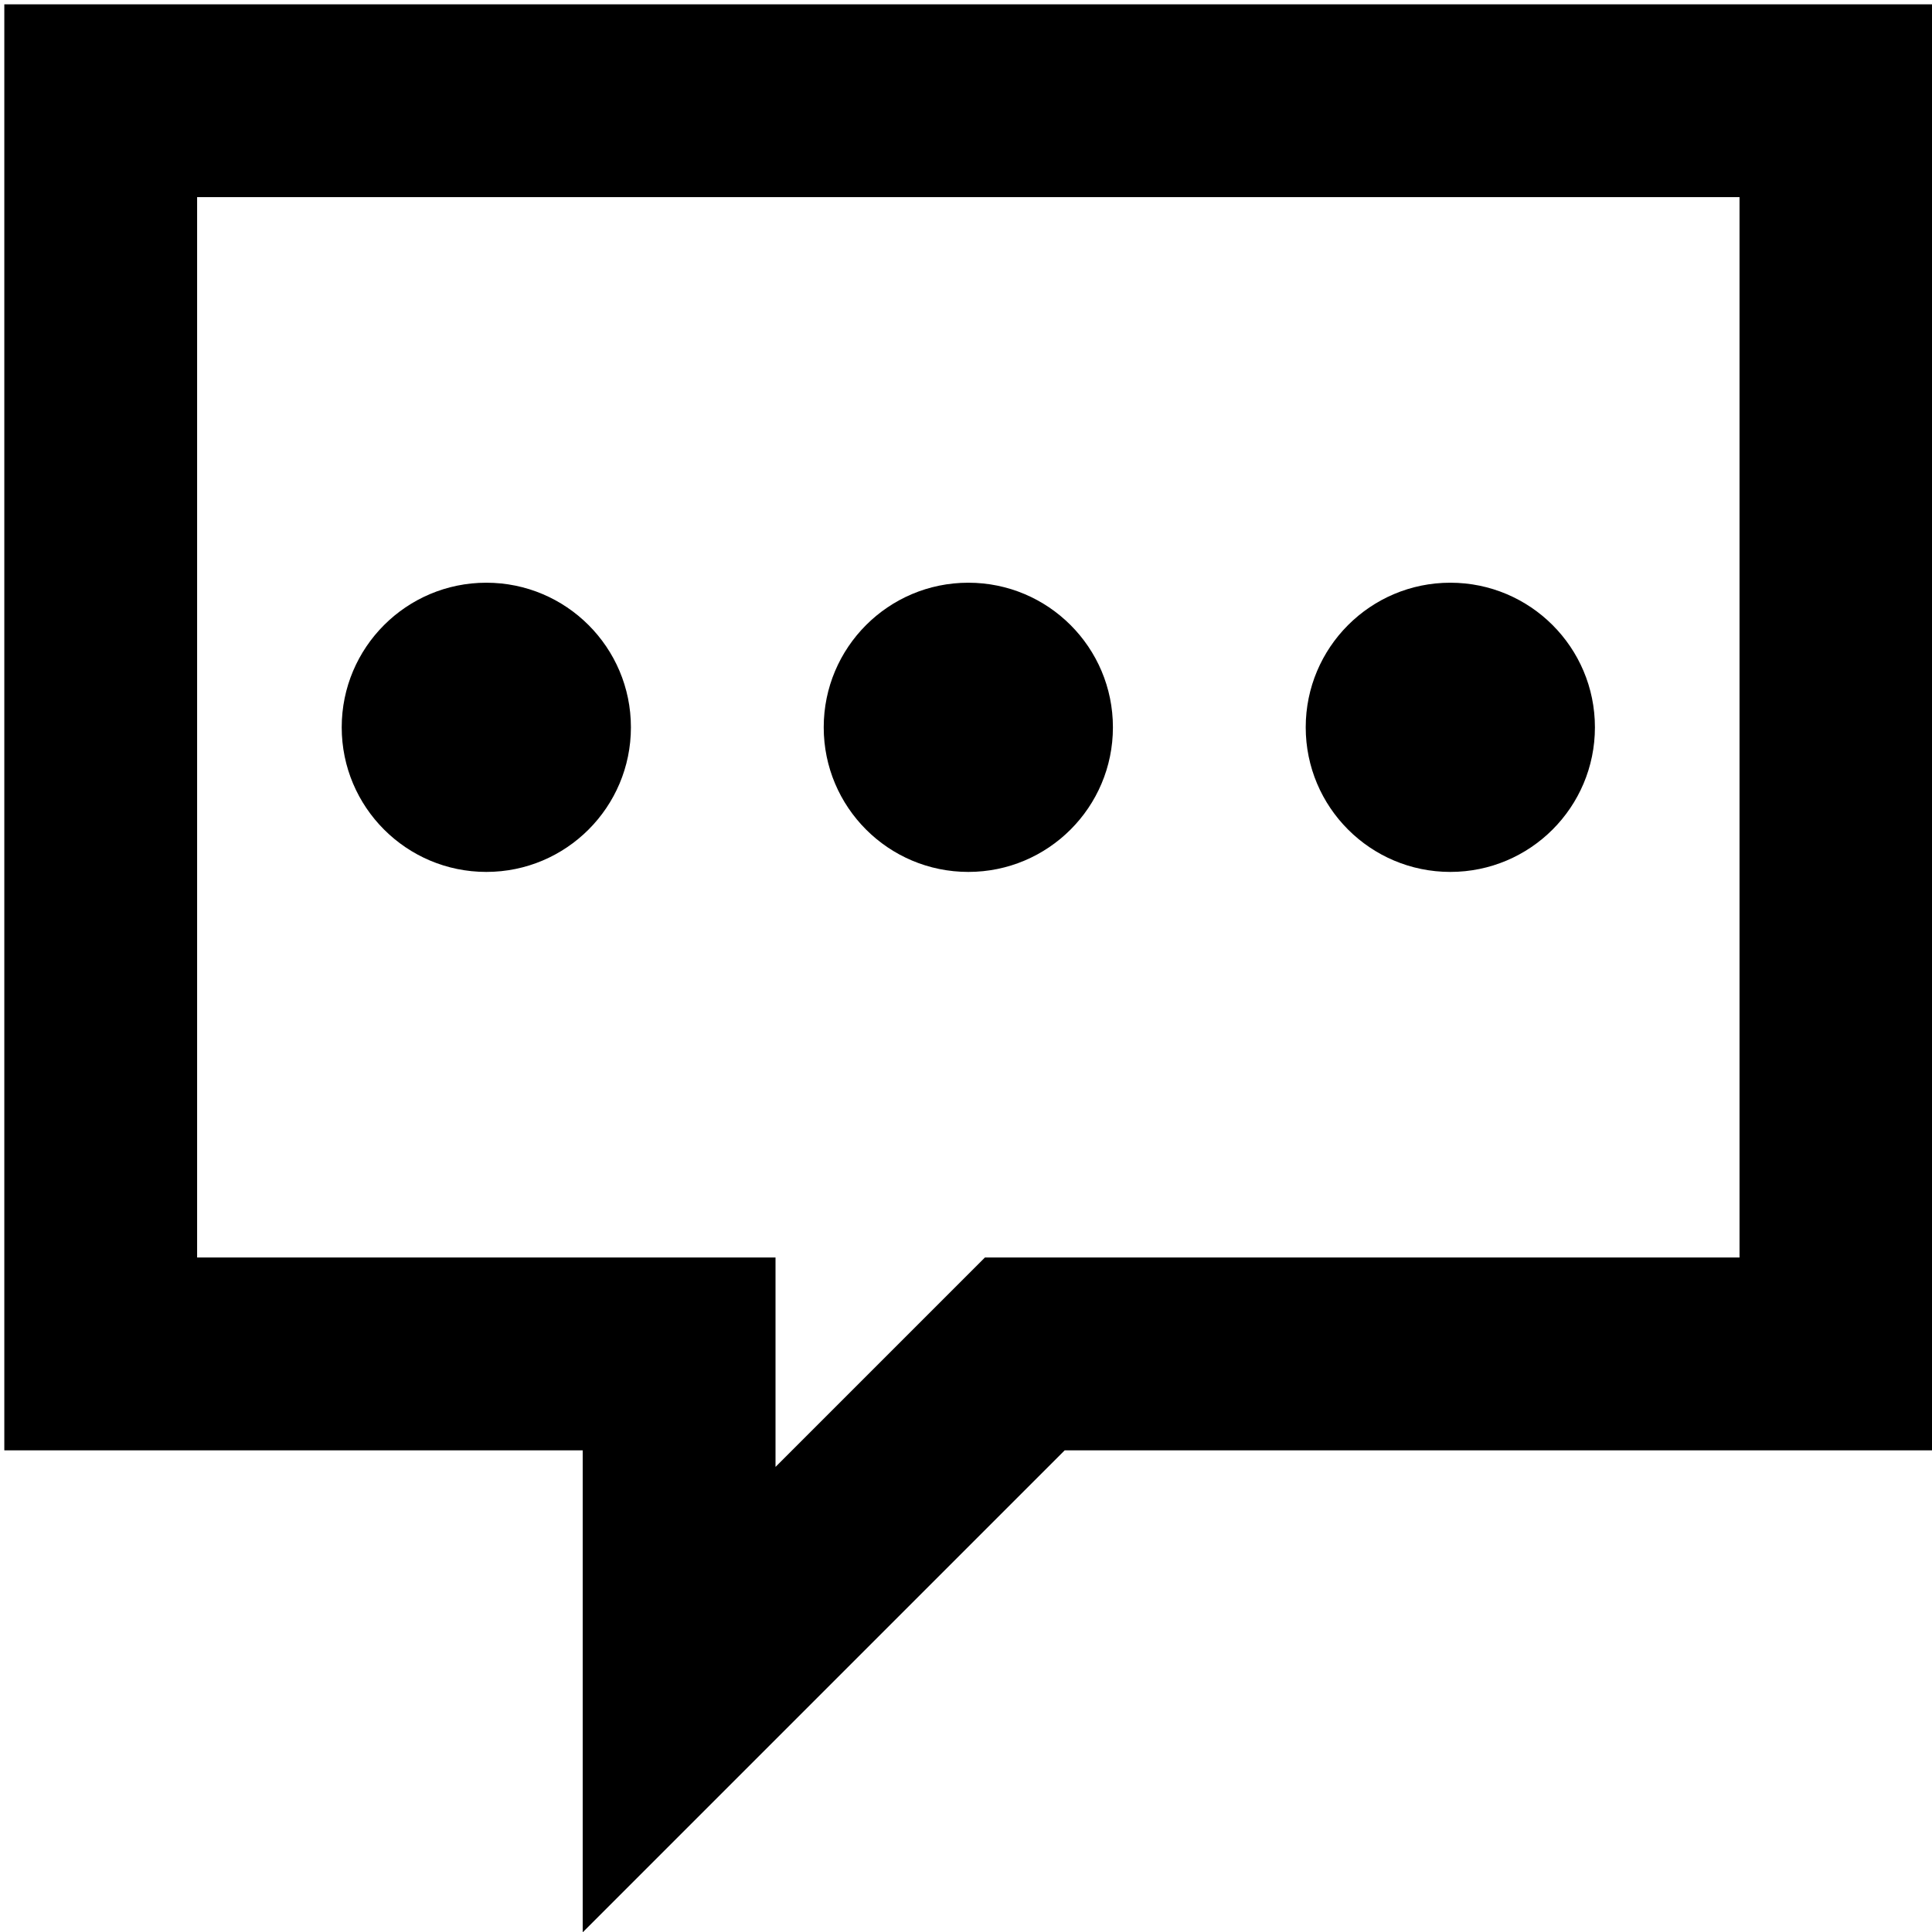
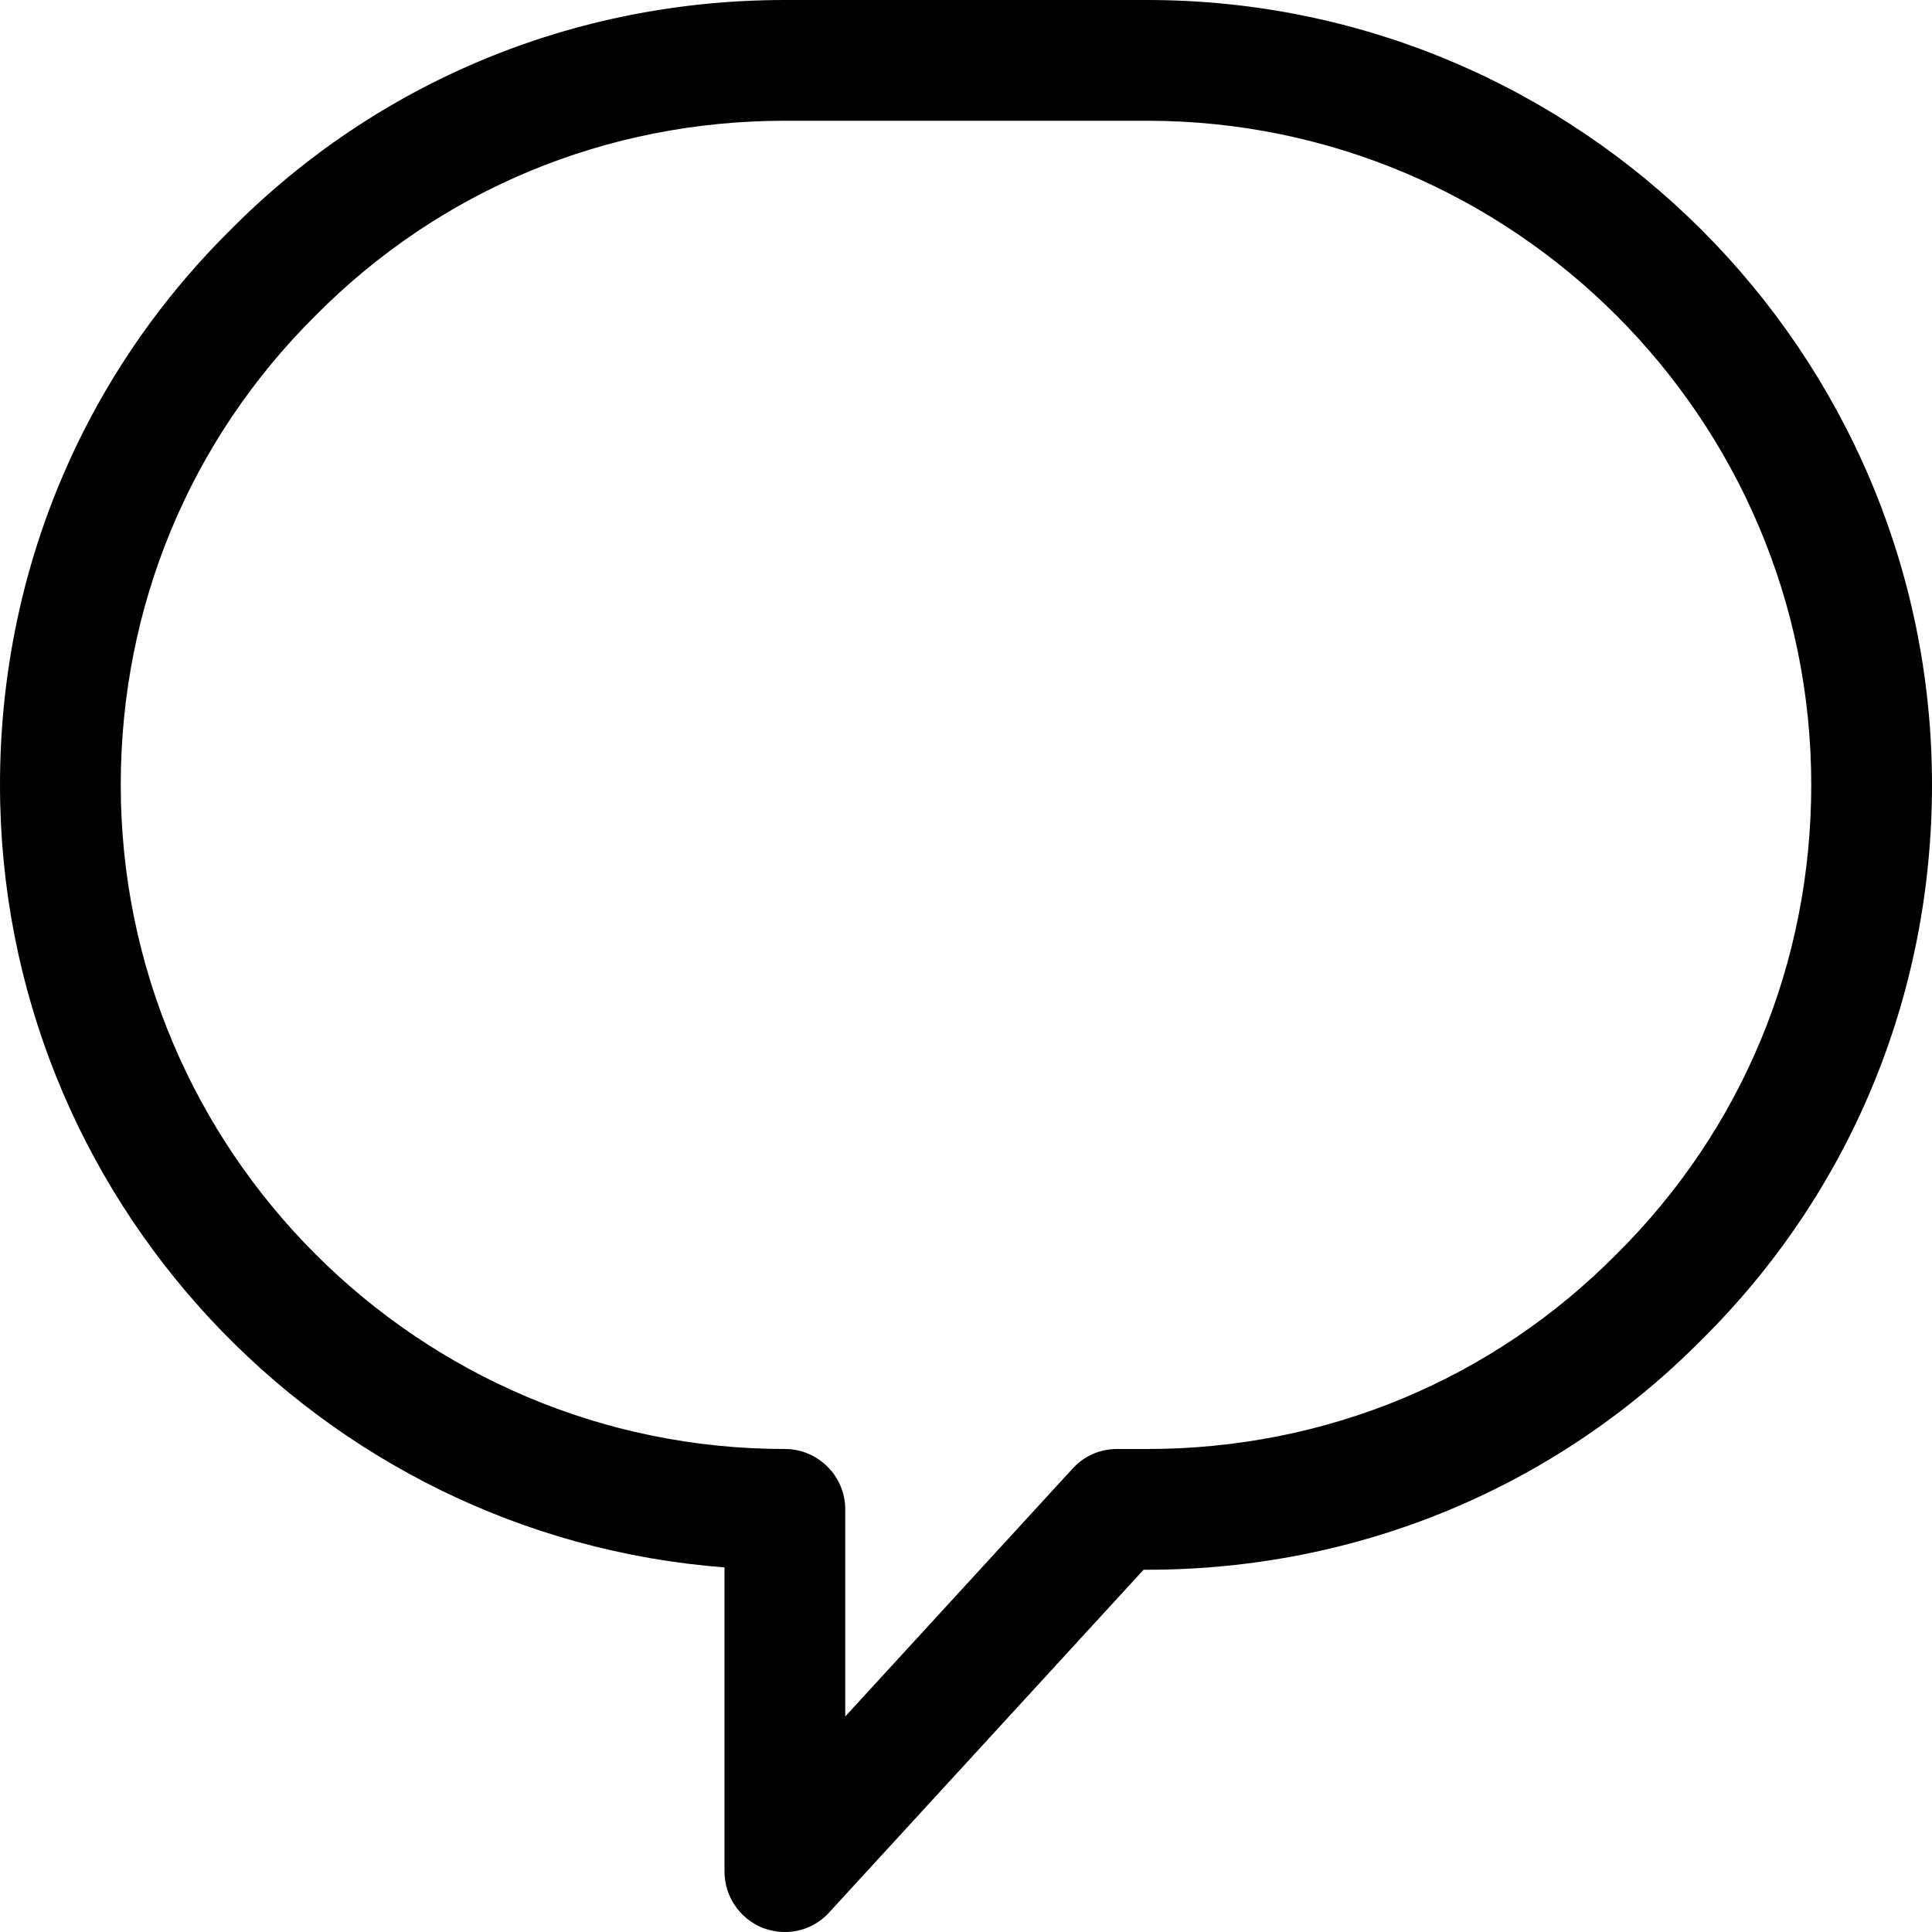
- <svg xmlns="http://www.w3.org/2000/svg" width="32px" height="32px" version="1.1" viewBox="0 0 32 32" xml:space="preserve">
-   <g id="Icons" transform="matrix(1.5967 0 0 1.5967 -9.5088 -9.5088)">
-     <path d="m6 6v15h6v5l5-5h9v-15zm18 13h-7.828l-2.172 2.172v-2.172h-6v-11h16z" />
-     <circle cx="11" cy="13.5" r="1.5" />
-     <circle cx="16" cy="13.5" r="1.5" />
-     <circle cx="21" cy="13.5" r="1.5" />
+ <svg xmlns="http://www.w3.org/2000/svg" width="32pt" height="32pt" viewBox="0 0 32 32" version="1.1">
+   <g id="surface1">
+     <path style=" stroke:none;fill-rule:nonzero;fill:rgb(0%,0%,0%);fill-opacity:1;" d="M 19 0 L 13 0 C 9.512 0 6.246 1.355 3.816 3.809 C 1.355 6.246 0 9.512 0 13 C 0 19.832 5.297 25.449 12 25.961 L 12 31 C 12 31.41 12.254 31.781 12.637 31.934 C 12.758 31.977 12.879 32 13 32 C 13.277 32 13.543 31.887 13.734 31.676 L 18.941 26 L 19 26 C 22.488 26 25.754 24.645 28.184 22.191 C 30.645 19.754 32 16.488 32 13 C 32 5.832 26.168 0 19 0 Z M 26.77 20.777 C 24.711 22.855 21.953 24 19 24 L 18.5 24 C 18.219 24 17.953 24.117 17.766 24.324 L 14 28.43 L 14 25 C 14 24.449 13.551 24 13 24 C 6.938 24 2 19.066 2 13 C 2 10.051 3.145 7.289 5.23 5.223 C 7.289 3.145 10.047 2 13 2 L 19 2 C 25.062 2 30 6.934 30 13 C 30 15.949 28.855 18.711 26.77 20.777 Z M 26.77 20.777 " />
  </g>
</svg>
